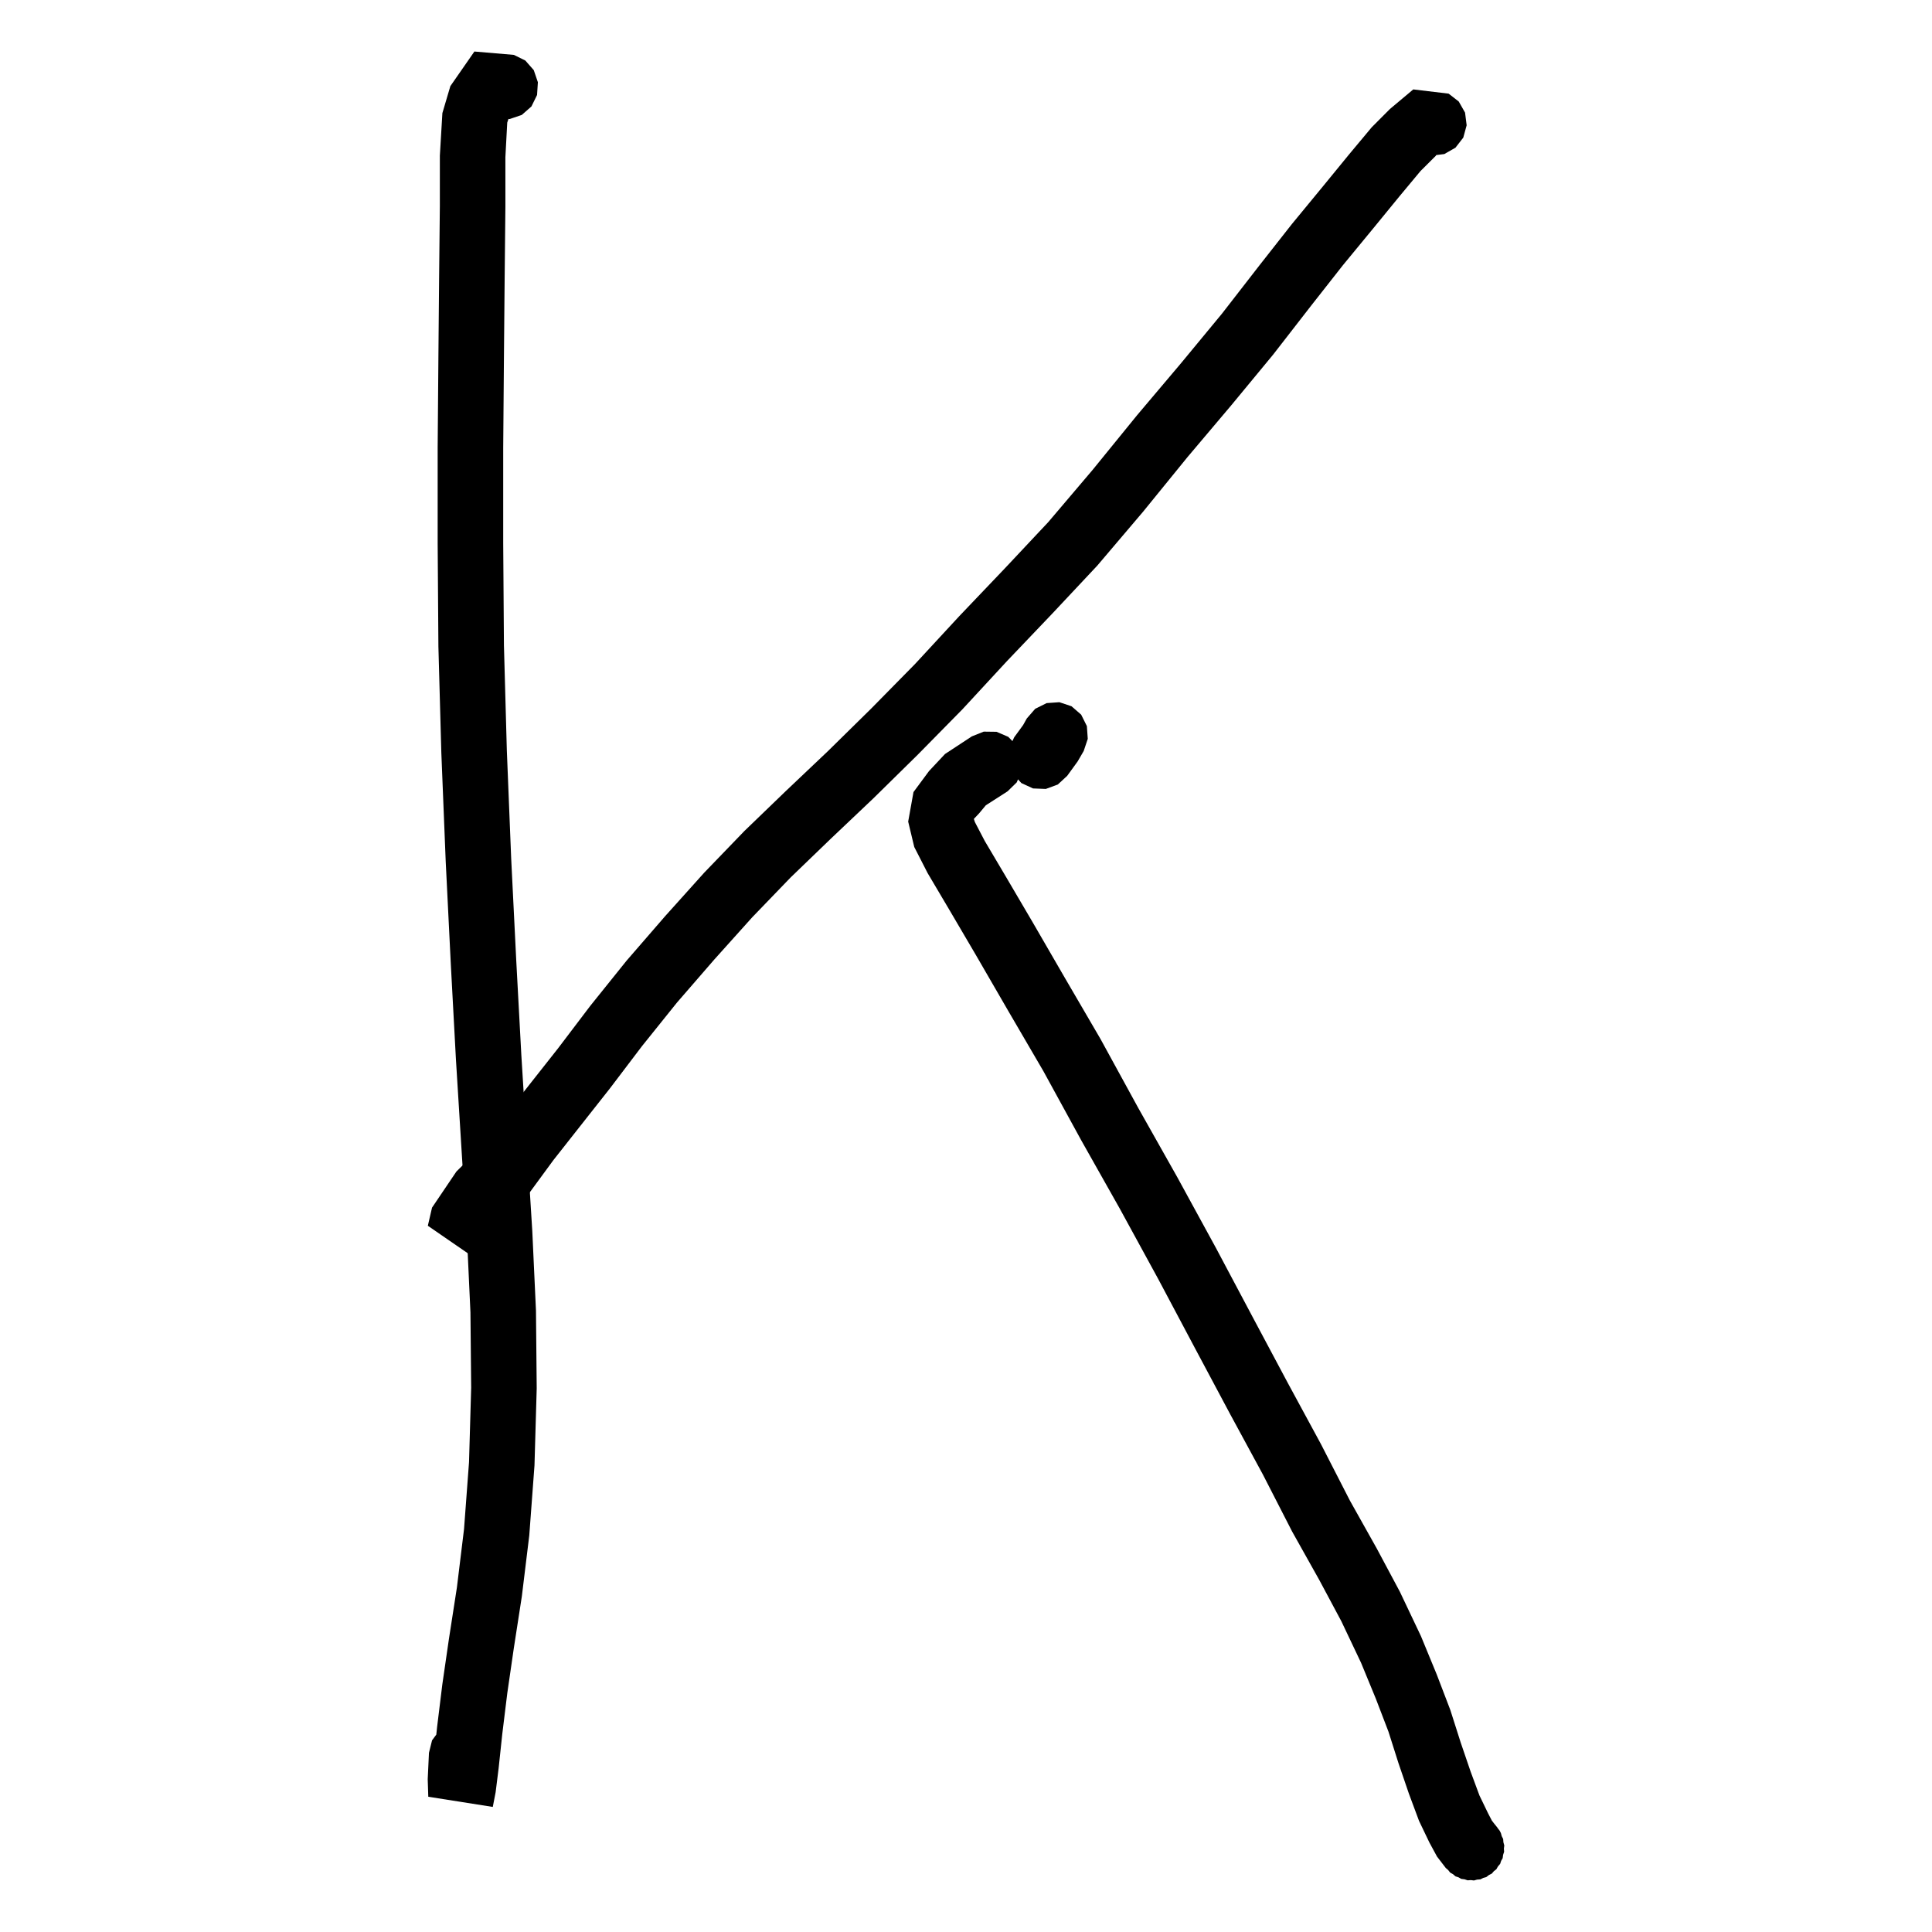
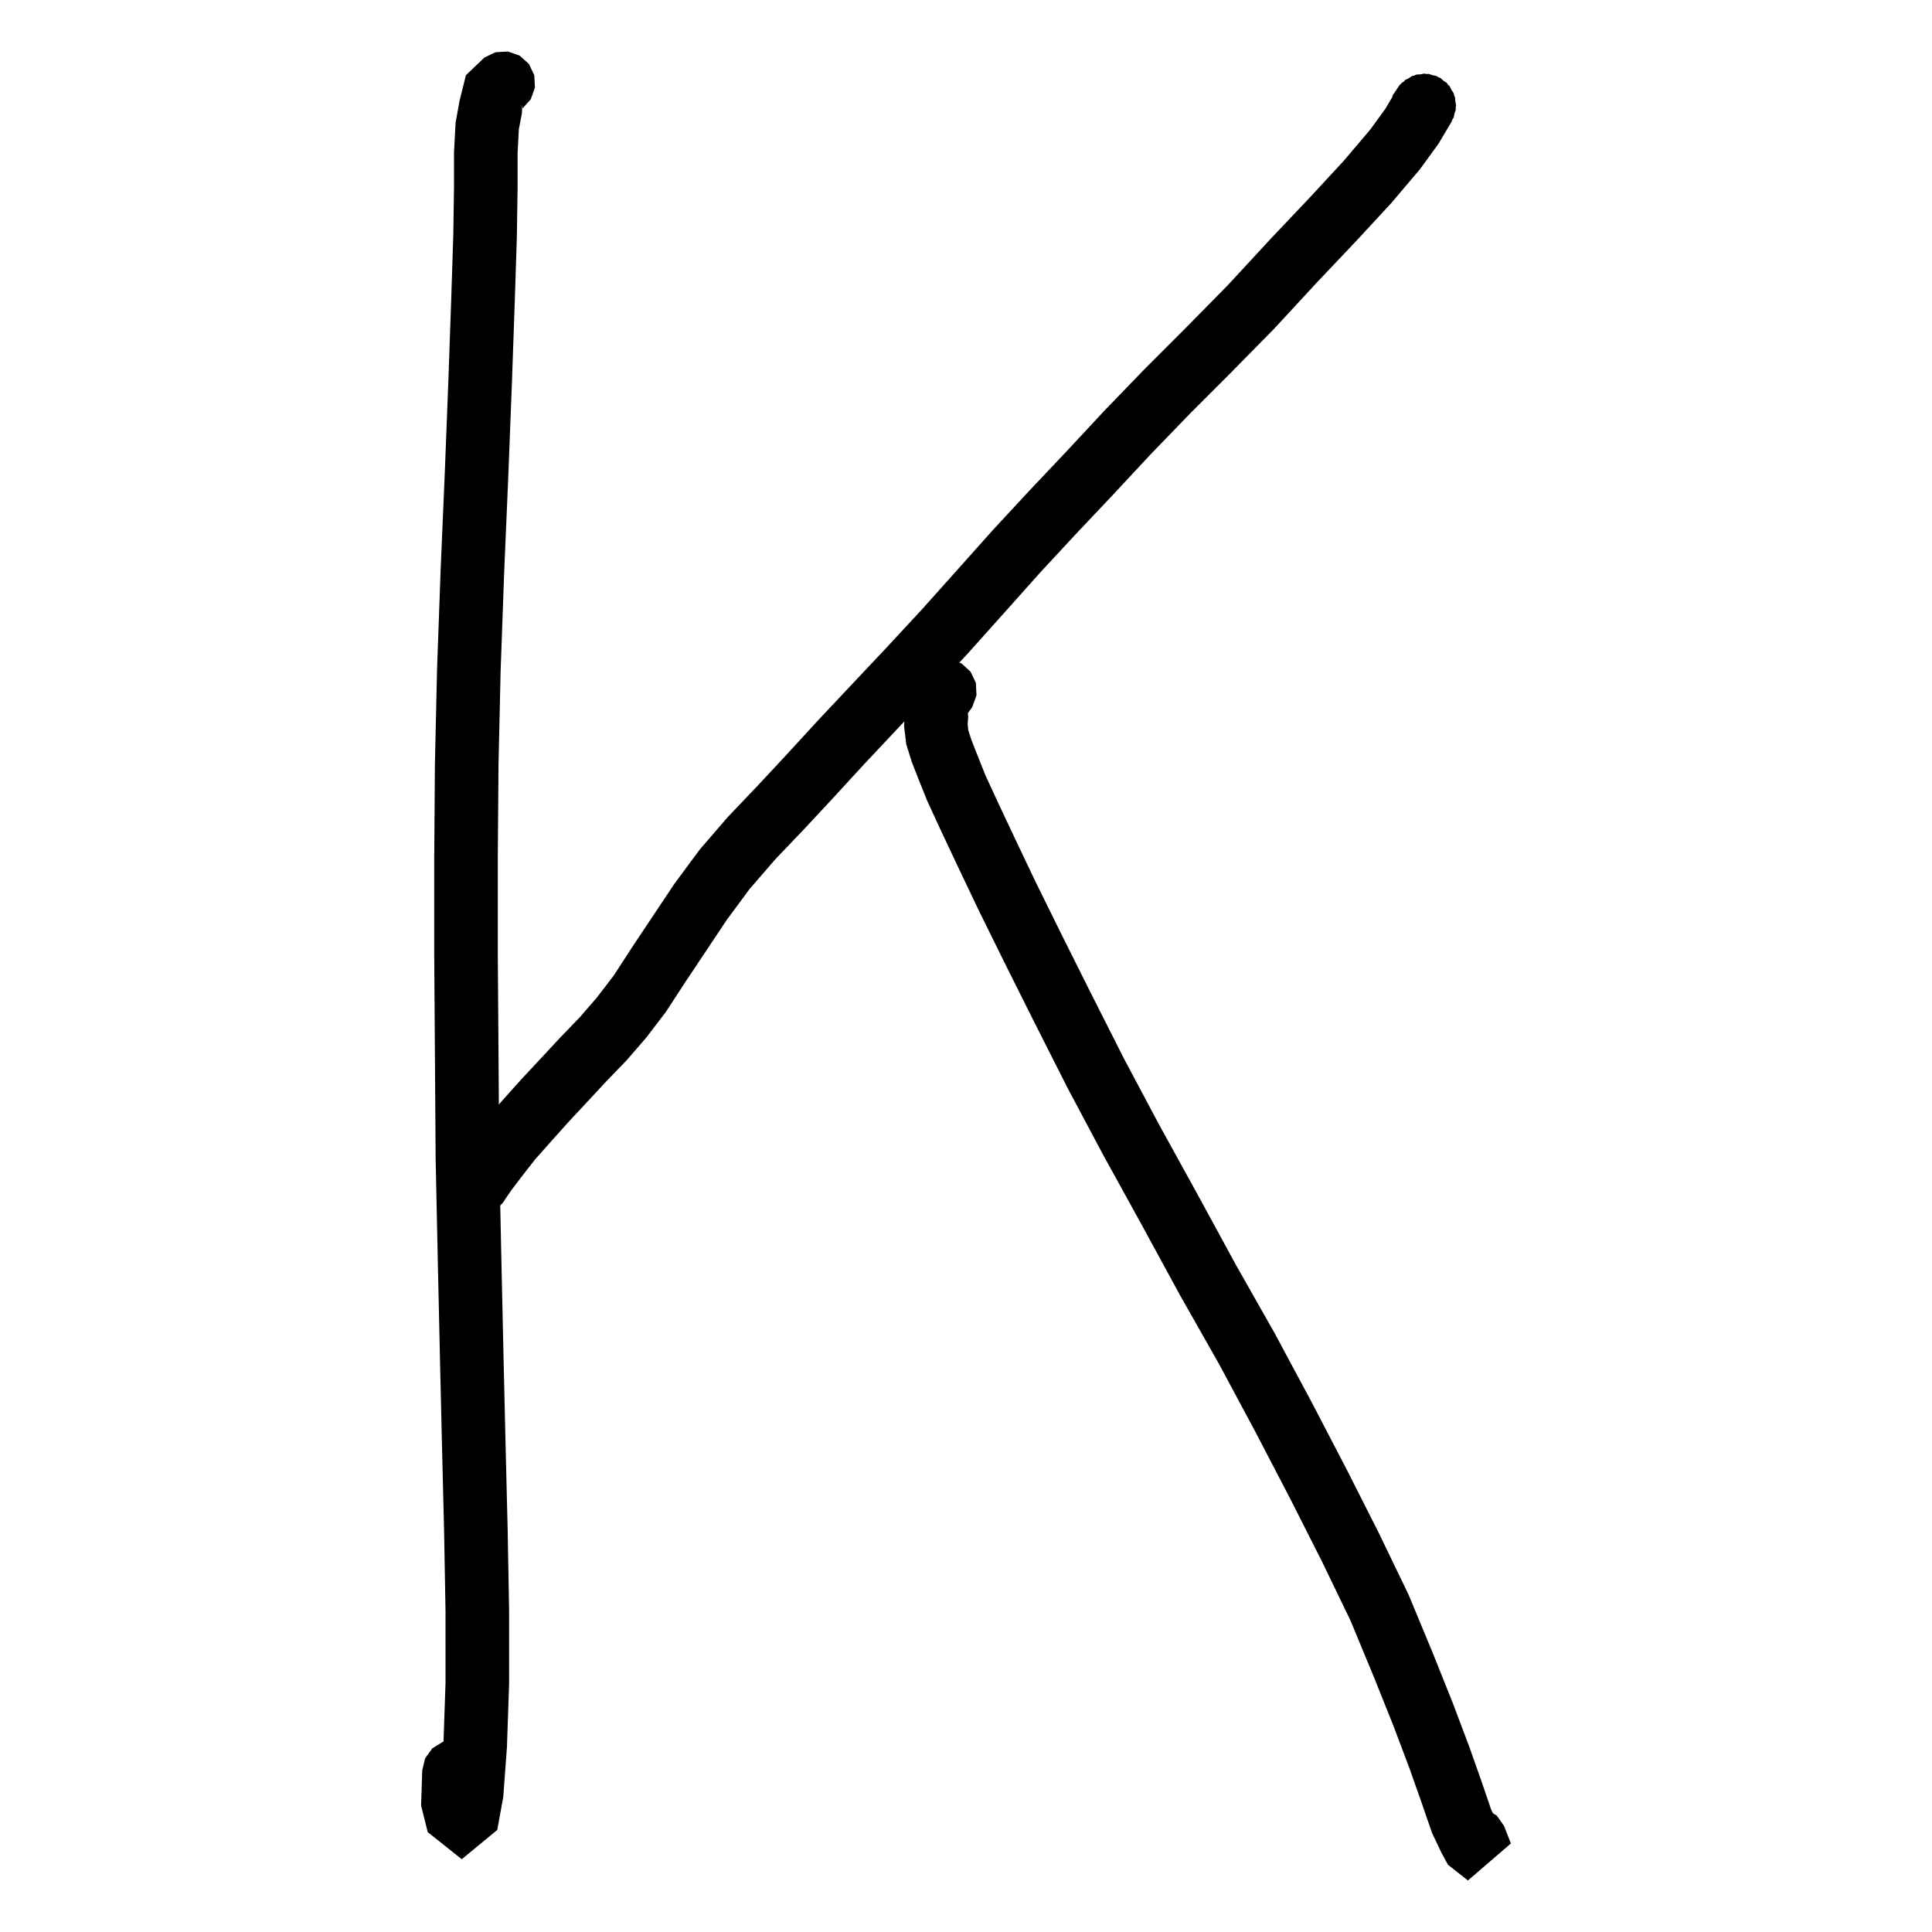
<svg xmlns="http://www.w3.org/2000/svg" viewBox="0 0 300 300" width="300" height="300">
-   <path d="M 79.789 8.522 L 73.663 8 L 69.931 13.374 L 68.693 17.565 L 68.301 24.169 L 68.3 31.954 L 68.187 42.906 L 68.074 55.464 L 67.96 69.511 L 67.96 84.364 L 68.074 100.379 L 68.529 116.861 L 69.21 133.766 L 70.003 149.746 L 70.796 164.48 L 71.702 179.09 L 72.492 191.717 L 73.051 203.796 L 73.163 215.479 L 72.83 227.032 L 72.055 237.43 L 70.948 246.5 L 69.713 254.465 L 68.684 261.555 L 67.881 268.096 L 67.315 273.418 L 66.876 276.925 L 66.865 277.361 L 76.655 278.263 L 76.592 276.461 L 76.776 272.653 L 76.481 270.689 L 75.458 268.988 L 73.861 267.807 L 71.934 267.328 L 69.971 267.622 L 68.269 268.645 L 67.089 270.242 L 66.609 272.169 L 66.416 276.276 L 66.504 278.998 L 76.52 280.579 L 76.961 278.3 L 77.427 274.57 L 77.992 269.262 L 78.772 262.911 L 79.778 255.978 L 81.031 247.884 L 82.186 238.408 L 82.995 227.545 L 83.34 215.576 L 83.225 203.51 L 82.654 191.162 L 81.86 178.458 L 80.957 163.891 L 80.167 149.221 L 79.377 133.311 L 78.701 116.515 L 78.251 100.202 L 78.138 84.326 L 78.138 69.55 L 78.251 55.551 L 78.364 43.004 L 78.478 32.016 L 78.476 24.421 L 78.763 19.038 L 79.56 16.67 L 77.638 17.37 L 77.166 18.356 L 79.148 18.483 L 81.027 17.843 L 82.519 16.532 L 83.395 14.75 L 83.522 12.768 L 82.882 10.889 L 81.571 9.398 Z" fill="black" fill-rule="nonzero" />
-   <path d="M 224.941 14.541 L 219.453 13.884 L 215.831 16.922 L 212.999 19.764 L 209.466 23.997 L 205.388 28.982 L 200.604 34.791 L 195.583 41.181 L 189.744 48.706 L 183.364 56.428 L 176.565 64.474 L 169.671 72.95 L 162.774 81.072 L 155.978 88.311 L 148.954 95.676 L 142.081 103.112 L 135.268 110.036 L 128.546 116.647 L 122.005 122.849 L 115.591 129.035 L 109.357 135.5 L 103.273 142.272 L 97.302 149.163 L 91.657 156.189 L 86.664 162.77 L 82.057 168.613 L 77.82 173.996 L 73.997 179.209 L 70.905 183.674 L 68.392 187.284 L 68.116 187.762 L 76.497 191.866 L 75.922 192.57 L 79.296 187.625 L 80.069 185.796 L 80.083 183.81 L 79.336 181.97 L 77.942 180.556 L 76.113 179.783 L 74.128 179.769 L 72.288 180.516 L 70.874 181.91 L 67.085 187.52 L 66.435 190.335 L 74.364 195.796 L 76.576 193.334 L 79.265 189.48 L 82.279 185.124 L 85.92 180.159 L 90.052 174.912 L 94.718 168.993 L 99.677 162.456 L 105.115 155.685 L 110.905 149.006 L 116.808 142.433 L 122.788 136.232 L 129.039 130.205 L 135.617 123.967 L 142.465 117.233 L 149.449 110.135 L 156.374 102.643 L 163.372 95.306 L 170.372 87.844 L 177.499 79.455 L 184.402 70.968 L 191.173 62.955 L 197.686 55.071 L 203.607 47.443 L 208.538 41.167 L 213.254 35.441 L 217.317 30.474 L 220.57 26.565 L 222.94 24.205 L 223.616 23.171 L 220.389 23.645 L 222.304 24.169 L 224.274 23.921 L 225.999 22.938 L 227.217 21.369 L 227.741 19.454 L 227.493 17.484 L 226.51 15.759 Z" fill="black" fill-rule="nonzero" />
-   <path d="M 165.713 120.473 L 167.34 118.23 L 168.278 116.612 L 168.908 114.729 L 168.769 112.748 L 167.883 110.971 L 166.384 109.669 L 164.501 109.039 L 162.52 109.178 L 160.743 110.064 L 159.441 111.562 L 158.871 112.584 L 157.482 114.487 L 156.65 116.29 L 156.571 118.274 L 157.257 120.137 L 158.604 121.596 L 160.407 122.428 L 162.391 122.507 L 164.254 121.82 Z" fill="black" fill-rule="nonzero" />
-   <path d="M 150.908 114.344 L 146.743 117.079 L 144.251 119.739 L 141.845 122.991 L 141.022 127.579 L 141.964 131.518 L 144.044 135.581 L 147.375 141.211 L 151.546 148.314 L 156.519 156.904 L 162.028 166.347 L 167.892 177.061 L 173.885 187.689 L 179.848 198.603 L 185.603 209.437 L 191.042 219.633 L 196.113 228.986 L 200.649 237.831 L 204.859 245.342 L 208.283 251.745 L 211.344 258.197 L 213.64 263.775 L 215.603 268.897 L 217.153 273.777 L 218.775 278.525 L 220.347 282.747 L 221.958 286.109 L 223.141 288.291 L 224.503 290.063 L 226.009 291.357 L 227.896 291.976 L 229.876 291.826 L 231.647 290.929 L 232.941 289.423 L 233.56 287.536 L 233.41 285.556 L 232.513 283.785 L 231.689 282.767 L 231.062 281.557 L 229.733 278.811 L 228.365 275.118 L 226.82 270.592 L 225.204 265.521 L 223.096 260.012 L 220.642 254.055 L 217.37 247.163 L 213.783 240.448 L 209.624 233.031 L 205.113 224.234 L 200.006 214.814 L 194.588 204.655 L 188.808 193.775 L 182.784 182.75 L 176.789 172.118 L 170.892 161.345 L 165.319 151.789 L 160.34 143.19 L 156.143 136.044 L 152.915 130.591 L 151.376 127.643 L 151.187 127.058 L 151.043 127.348 L 152.029 126.304 L 153.081 125.043 L 156.455 122.878 L 157.876 121.491 L 158.66 119.667 L 158.685 117.681 L 157.948 115.837 L 156.562 114.416 L 154.737 113.633 L 152.752 113.607 Z M 233.06 284.648 L 232.871 284.271 L 231.654 282.702 L 229.929 281.719 L 227.959 281.471 L 226.044 281.995 L 224.475 283.213 L 223.492 284.938 L 223.243 286.908 L 223.768 288.823 L 223.956 289.2 L 225.174 290.768 L 226.899 291.752 L 228.869 292 L 230.784 291.476 L 232.353 290.258 L 233.336 288.533 L 233.584 286.563 Z" fill="black" fill-rule="nonzero" />
+   <path d="M 75.214 8.938 L 72.35 11.674 L 71.351 15.698 L 70.744 19.051 L 70.498 23.635 L 70.497 29.082 L 70.388 36.462 L 70.06 46.621 L 69.622 59.112 L 69.074 73.245 L 68.416 88.612 L 67.866 103.911 L 67.535 118.573 L 67.425 133.111 L 67.425 148.177 L 67.534 163.663 L 67.644 179.824 L 67.974 195.441 L 68.304 210.367 L 68.633 224.526 L 68.962 237.897 L 69.18 250.235 L 69.181 261.302 L 68.857 270.781 L 68.333 277.944 L 67.732 281.391 L 71.703 278.824 L 75.671 281.05 L 75.238 279.679 L 75.43 275.276 L 75.124 273.374 L 74.114 271.734 L 72.553 270.605 L 70.679 270.16 L 68.777 270.466 L 67.137 271.476 L 66.008 273.037 L 65.563 274.911 L 65.389 280.382 L 66.419 284.497 L 71.703 288.697 L 77.211 284.156 L 78.145 279.045 L 78.718 271.287 L 79.053 261.458 L 79.054 250.143 L 78.833 237.687 L 78.504 224.29 L 78.175 210.143 L 77.846 195.228 L 77.517 179.687 L 77.408 163.594 L 77.298 148.142 L 77.298 133.148 L 77.408 118.722 L 77.735 104.201 L 78.282 89.001 L 78.94 73.649 L 79.489 59.477 L 79.929 46.954 L 80.259 36.707 L 80.37 29.167 L 80.369 23.862 L 80.561 20.108 L 81.052 17.537 L 81.077 16.294 L 81.138 16.837 L 82.424 15.403 L 83.063 13.586 L 82.959 11.662 L 82.126 9.925 L 80.691 8.639 L 78.874 8 L 76.951 8.105 Z" fill="black" fill-rule="nonzero" />
+   <path d="M 224.29 20.218 L 224.655 19.852 L 225.726 18.251 L 226.101 16.361 L 225.726 14.472 L 224.655 12.871 L 223.054 11.8 L 221.164 11.425 L 219.275 11.8 L 217.674 12.871 L 217.308 13.236 L 216.238 14.838 L 215.862 16.727 L 216.238 18.616 L 217.308 20.218 L 218.909 21.288 L 220.799 21.664 L 222.688 21.288 Z M 216.914 13.85 L 215.148 16.851 L 212.77 20.122 L 208.661 24.967 L 203.373 30.686 L 197.336 37.052 L 190.675 44.26 L 184.161 50.881 L 177.673 57.37 L 171.467 63.797 L 165.525 70.179 L 159.817 76.216 L 154.174 82.302 L 148.659 88.479 L 143.095 94.698 L 137.543 100.685 L 132.179 106.377 L 127.001 111.886 L 122.056 117.27 L 117.59 122.063 L 113.029 126.848 L 108.66 131.91 L 104.747 137.201 L 101.386 142.239 L 98.08 147.199 L 95.311 151.465 L 92.666 154.92 L 90.003 157.991 L 86.989 161.111 L 84.108 164.214 L 81.007 167.536 L 78.11 170.767 L 75.487 173.735 L 73.392 176.408 L 71.578 178.789 L 70.697 180.044 L 69.863 181.296 L 69.128 183.076 L 69.13 185.003 L 69.869 186.782 L 71.232 188.142 L 73.013 188.878 L 74.939 188.876 L 76.718 188.136 L 78.078 186.773 L 78.853 185.611 L 79.508 184.672 L 81.205 182.445 L 83.06 180.071 L 85.483 177.335 L 88.291 174.202 L 91.334 170.942 L 94.157 167.901 L 97.287 164.658 L 100.329 161.146 L 103.389 157.142 L 106.325 152.631 L 109.602 147.716 L 112.823 142.881 L 116.37 138.078 L 120.339 133.486 L 124.775 128.836 L 129.305 123.974 L 134.234 118.607 L 139.369 113.145 L 144.756 107.427 L 150.395 101.346 L 156.021 95.059 L 161.477 88.947 L 167.024 82.965 L 172.726 76.934 L 178.632 70.591 L 184.714 64.291 L 191.172 57.834 L 197.823 51.071 L 204.547 43.797 L 210.578 37.437 L 216.041 31.527 L 220.49 26.278 L 223.377 22.308 L 225.415 18.873 L 226.052 17.055 L 225.946 15.132 L 225.111 13.396 L 223.676 12.111 L 221.858 11.474 L 219.935 11.58 L 218.199 12.415 Z M 78.078 186.773 L 78.444 186.224 L 79.179 184.444 L 79.177 182.518 L 78.438 180.739 L 77.075 179.378 L 75.294 178.643 L 73.368 178.645 L 71.589 179.384 L 70.229 180.747 L 69.863 181.296 L 69.128 183.076 L 69.13 185.003 L 69.869 186.782 L 71.232 188.142 L 73.013 188.878 L 74.939 188.876 L 76.718 188.136 Z" fill="black" fill-rule="nonzero" />
+   <path d="M 142.511 104.698 L 141.008 107.379 L 140.512 110.402 L 140.384 112.763 L 140.719 115.549 L 141.547 118.223 L 142.594 120.905 L 143.973 124.346 L 146.001 128.744 L 148.646 134.365 L 151.958 141.319 L 155.927 149.369 L 160.546 158.605 L 165.73 168.864 L 171.257 179.255 L 177.193 190.027 L 183.241 201.133 L 189.268 211.762 L 194.931 222.326 L 200.389 232.807 L 205.292 242.503 L 209.713 251.663 L 213.375 260.502 L 216.418 268.108 L 218.905 274.706 L 220.854 280.228 L 222.354 284.594 L 223.843 287.724 L 224.84 289.559 L 227.938 292 L 234.611 286.252 L 233.538 283.511 L 232.428 281.937 L 230.799 280.908 L 228.901 280.581 L 227.022 281.004 L 225.448 282.115 L 224.419 283.744 L 224.092 285.642 L 224.516 287.521 L 224.906 288.071 L 230.775 282.543 L 233.214 284.326 L 232.675 283.308 L 231.531 280.952 L 230.178 276.98 L 228.178 271.312 L 225.619 264.526 L 222.518 256.772 L 218.72 247.618 L 214.144 238.128 L 209.173 228.296 L 203.661 217.712 L 197.914 206.993 L 191.872 196.338 L 185.853 185.283 L 179.939 174.552 L 174.495 164.317 L 169.367 154.17 L 164.77 144.975 L 160.841 137.008 L 157.57 130.138 L 154.949 124.569 L 153.028 120.409 L 151.773 117.268 L 150.845 114.903 L 150.357 113.408 L 150.253 112.464 L 150.344 111.314 L 150.287 110.753 L 150.978 109.778 L 151.628 107.964 L 151.534 106.04 L 150.711 104.299 L 149.285 103.004 L 147.471 102.354 L 145.547 102.448 L 143.806 103.271 Z" fill="black" fill-rule="nonzero" />
</svg>
